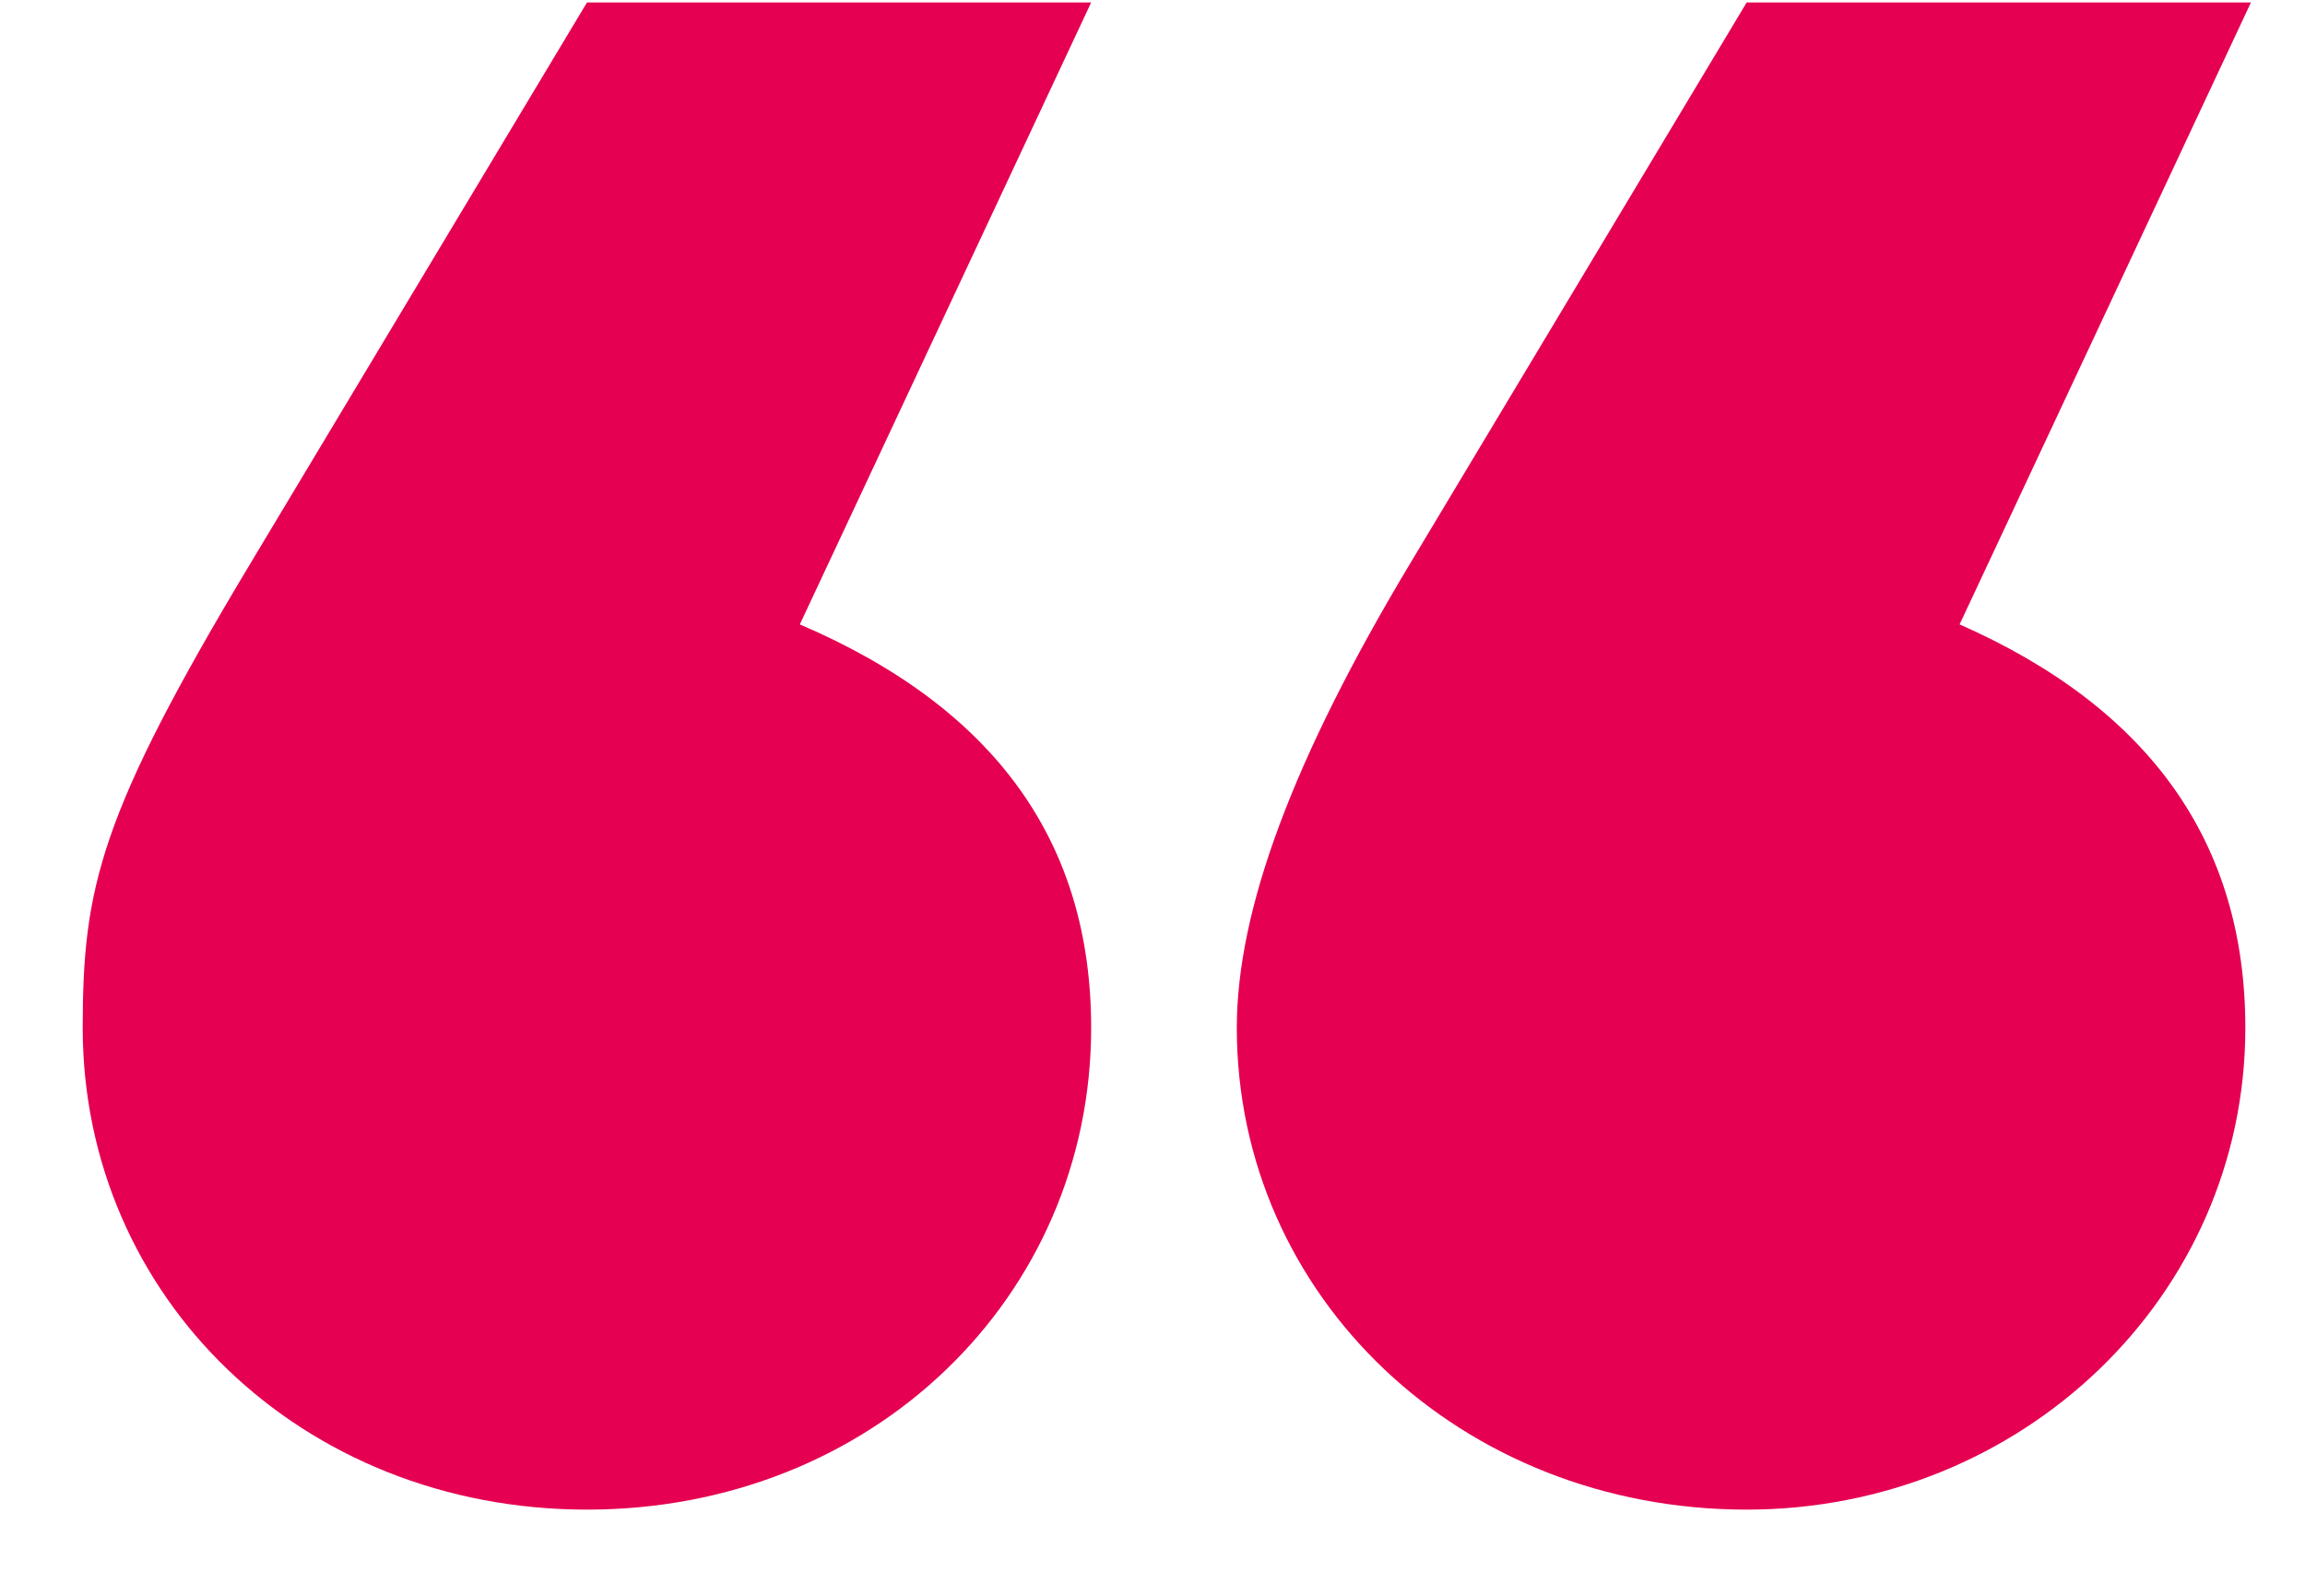
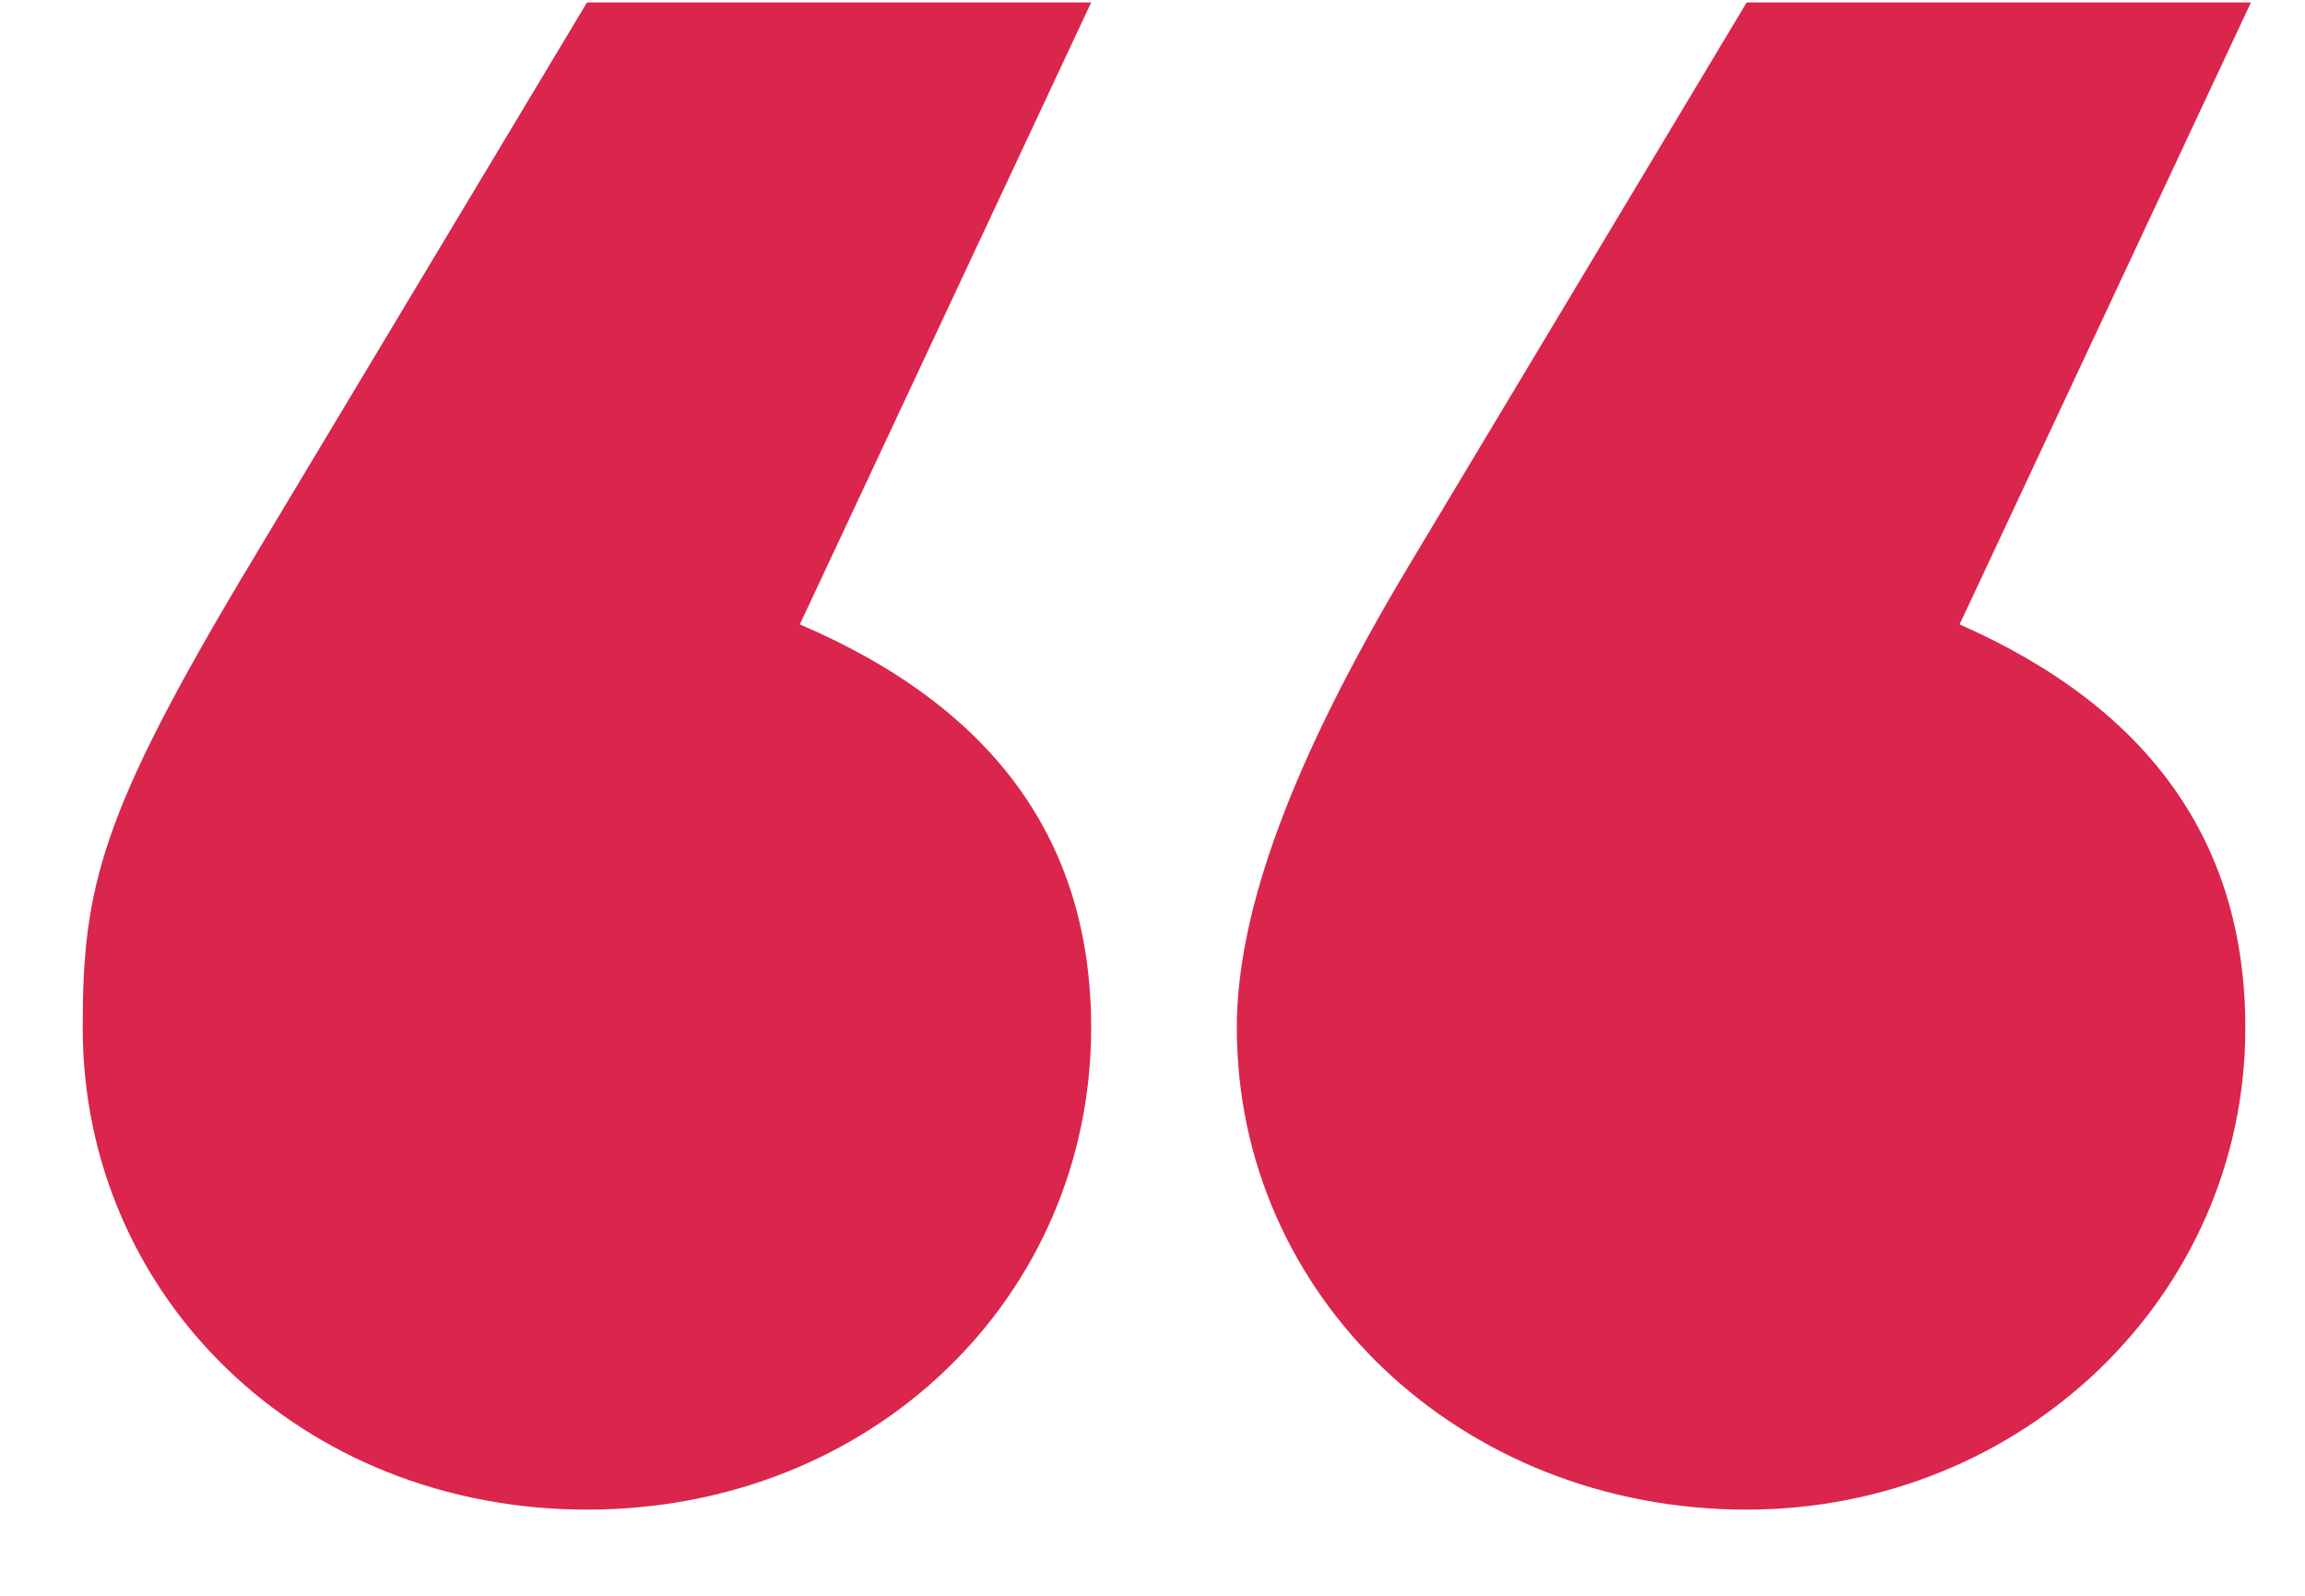
<svg xmlns="http://www.w3.org/2000/svg" width="26" height="18" viewBox="0 0 26 18">
-   <path d="M26.001,117.05 C29.224,117.05 31.688,114.649 31.688,111.615 C31.688,109.53 30.614,108.013 28.402,107.065 L31.688,100.05 L26.001,100.05 L22.209,106.37 C20.502,109.214 20.313,110.035 20.313,111.615 C20.313,114.649 22.778,117.05 26.001,117.05 Z M39.082,117.05 C42.179,117.05 44.707,114.649 44.707,111.615 C44.707,109.53 43.633,108.013 41.484,107.065 L44.77,100.05 L39.082,100.05 L35.291,106.37 C33.963,108.582 33.331,110.288 33.331,111.615 C33.331,114.649 35.859,117.05 39.082,117.05 Z" transform="translate(-19.38 -100.022)" fill="#E50051" />
+   <path d="M26.001,117.05 C29.224,117.05 31.688,114.649 31.688,111.615 C31.688,109.53 30.614,108.013 28.402,107.065 L31.688,100.05 L26.001,100.05 L22.209,106.37 C20.502,109.214 20.313,110.035 20.313,111.615 C20.313,114.649 22.778,117.05 26.001,117.05 Z M39.082,117.05 C42.179,117.05 44.707,114.649 44.707,111.615 C44.707,109.53 43.633,108.013 41.484,107.065 L44.77,100.05 L39.082,100.05 L35.291,106.37 C33.963,108.582 33.331,110.288 33.331,111.615 C33.331,114.649 35.859,117.05 39.082,117.05 Z" transform="translate(-19.38 -100.022)" fill="#DA254C" />
</svg>
